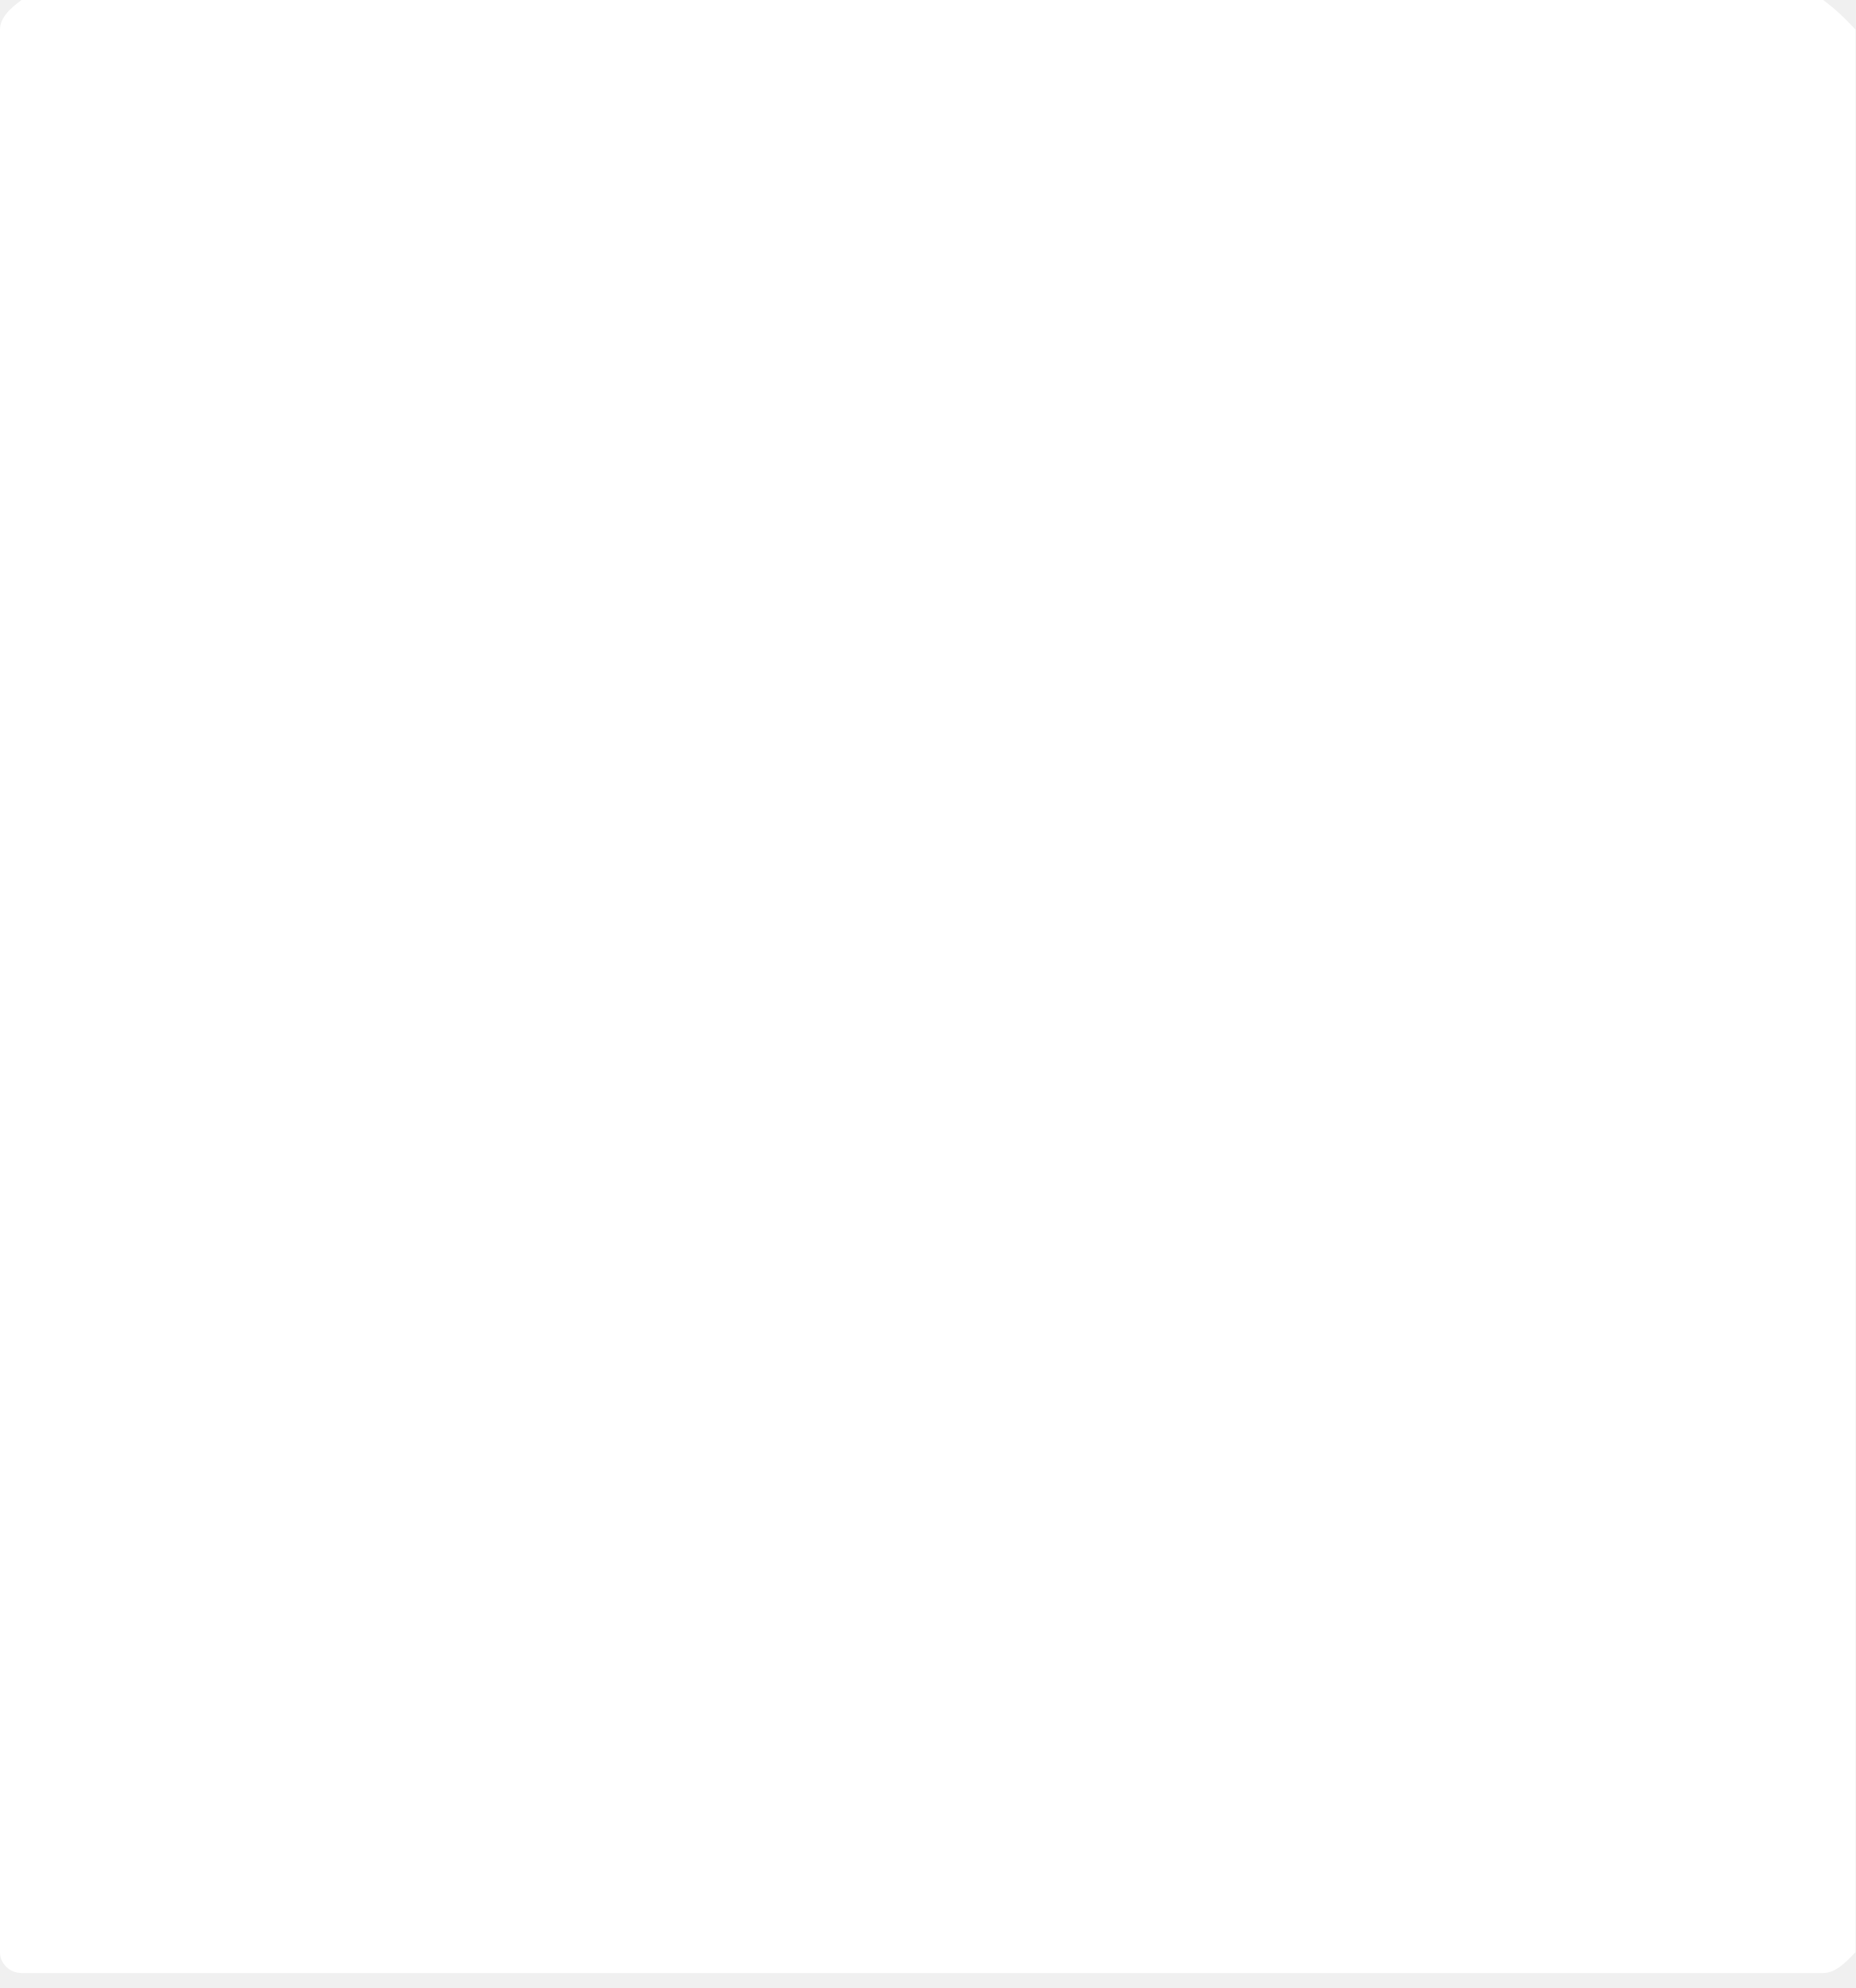
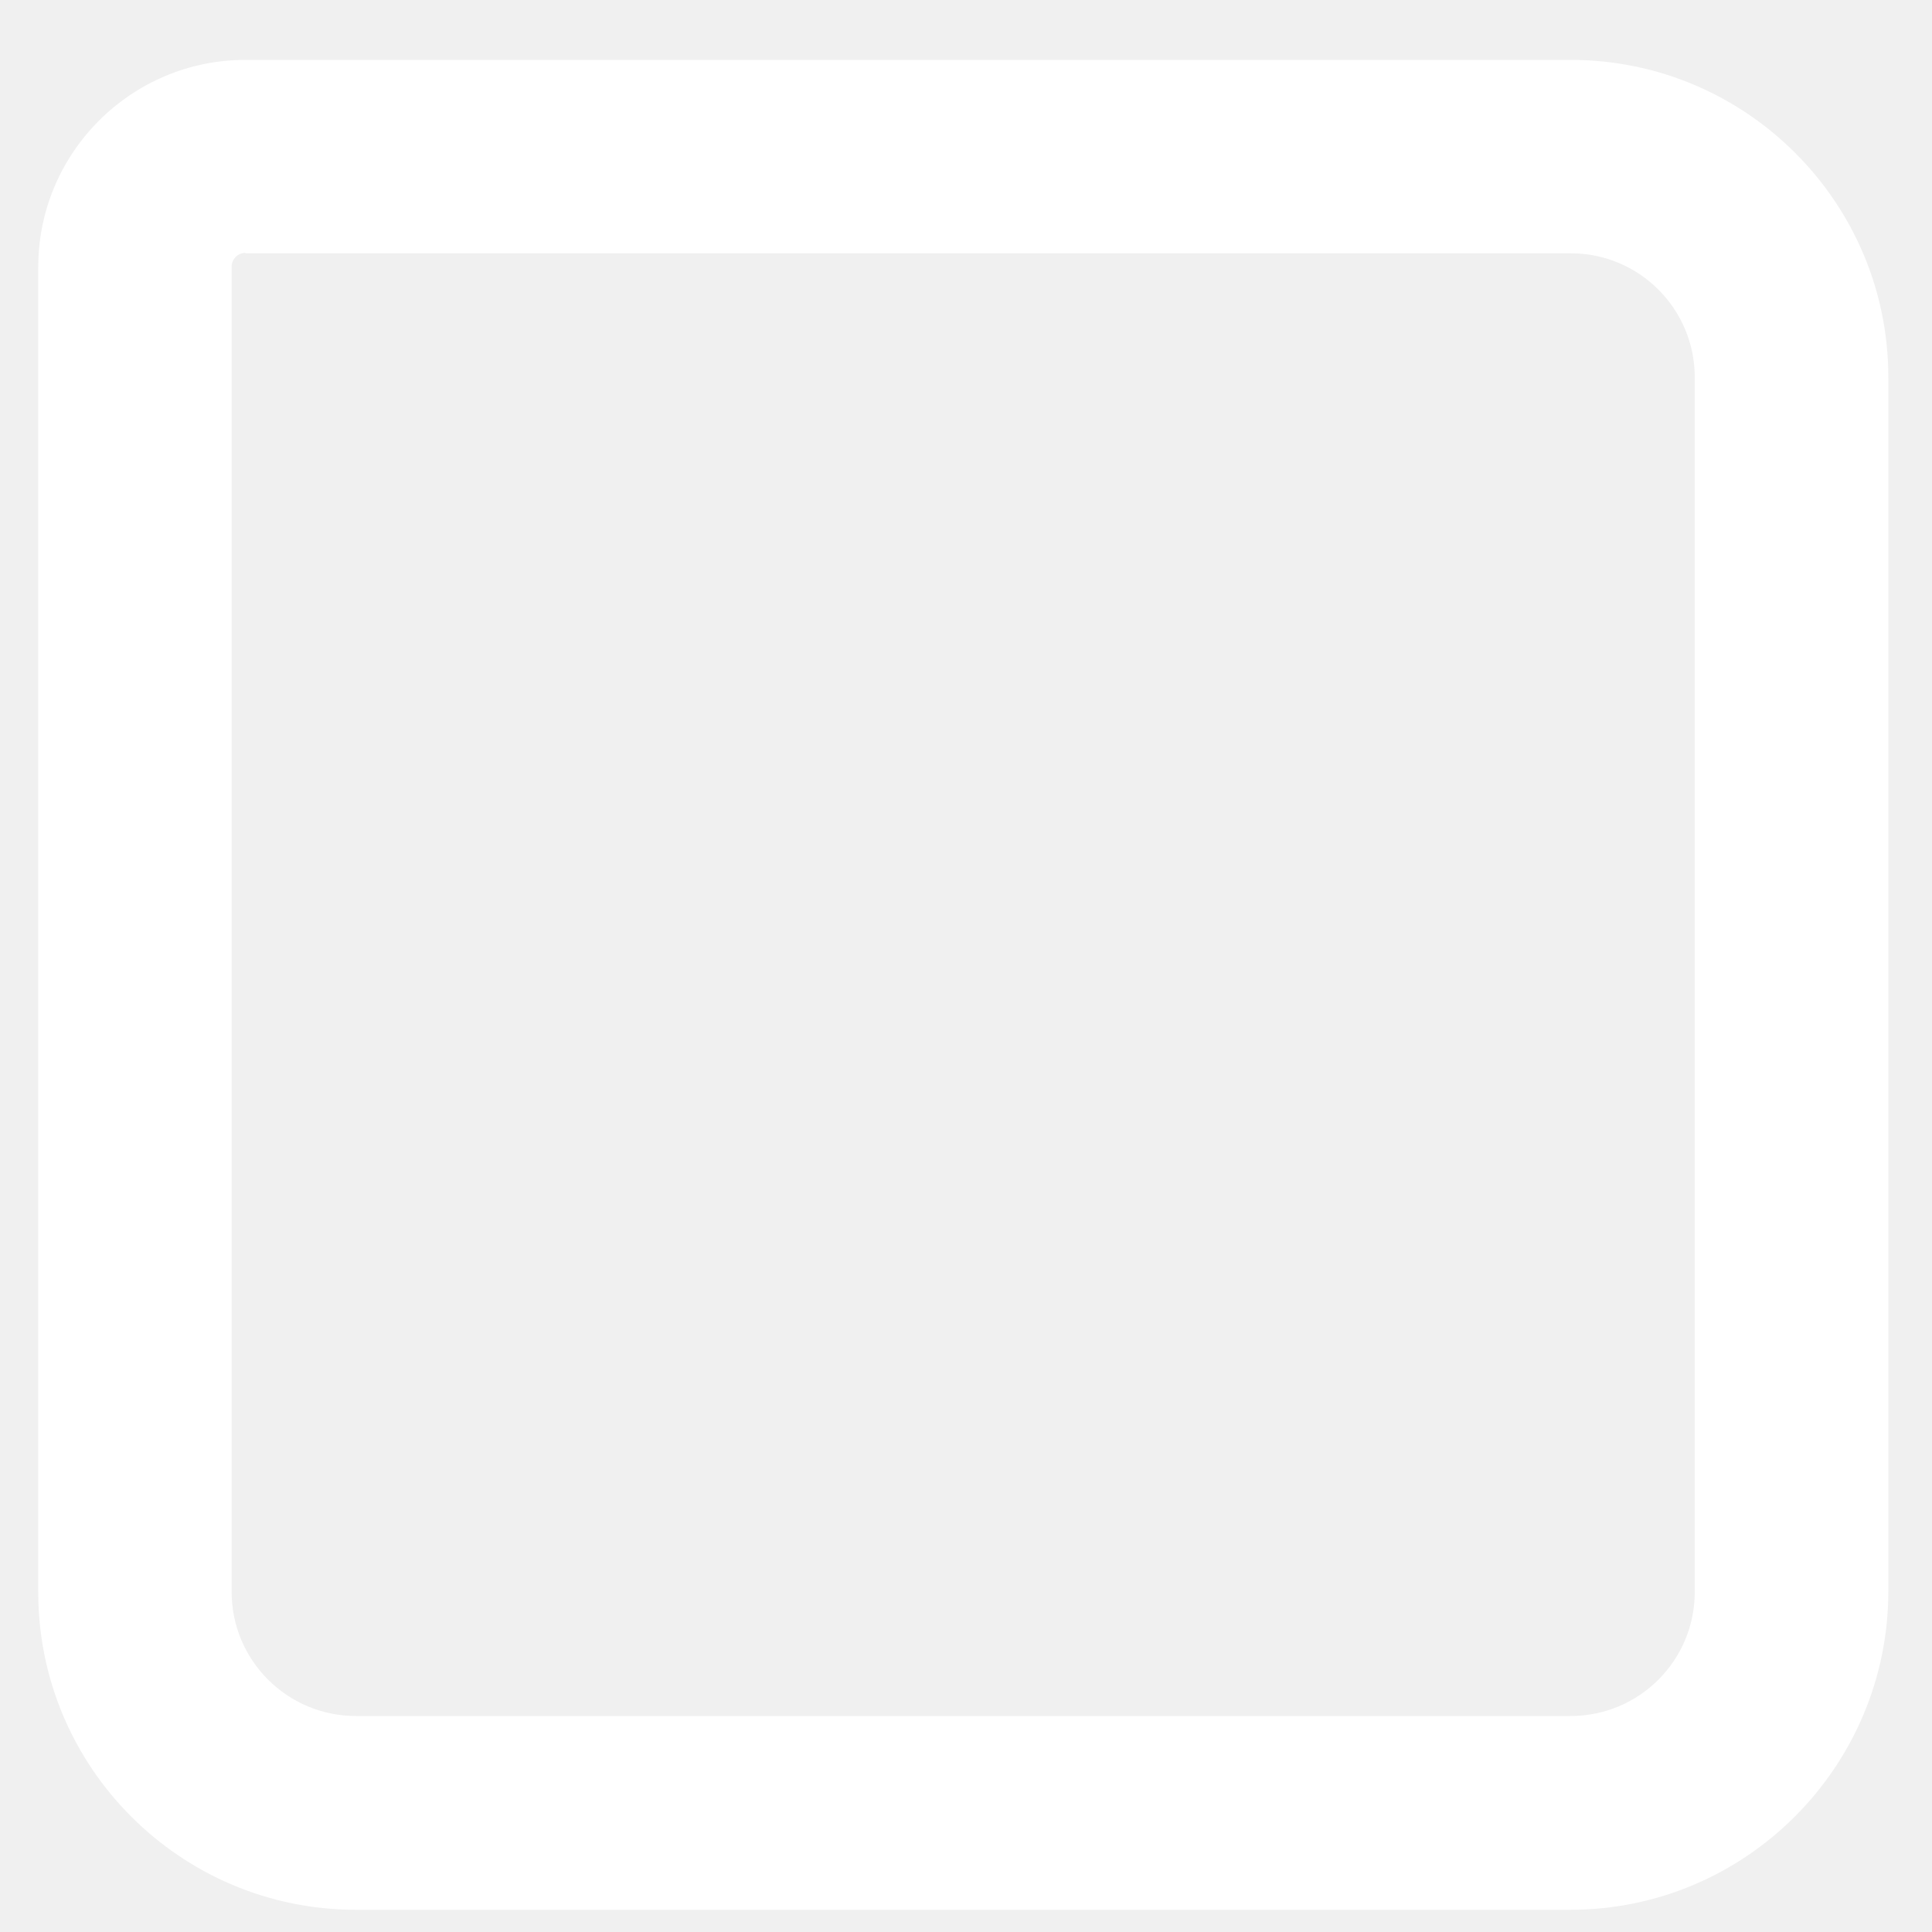
- <svg xmlns="http://www.w3.org/2000/svg" version="1.1" width="14px" height="15px">
-   <g transform="matrix(1 0 0 1 -818 -14 )">
-     <path d="M 14 14.73  C 13.919 14.816  13.845 14.887  13.756 14.887  L 0.163 14.887  C 0.073 14.887  0 14.816  0 14.73  L 0 0.223  C 0 0.136  0.073 0.065  0.163 0  L 13.756 0  C 13.845 0.065  13.919 0.136  14 0.223  L 14 14.73  Z " fill-rule="nonzero" fill="#ffffff" stroke="none" transform="matrix(1 0 0 1 818 14 )" />
+ <svg xmlns="http://www.w3.org/2000/svg" version="1.1" width="10px" height="10px">
+   <g transform="matrix(1 0 0 1 -783 -13 )">
+     <path d="M 9.774 8.242  C 9.771 9.146  9.035 9.885  8.128 9.885  L 1.842 9.885  C 0.935 9.885  0.198 9.148  0.198 8.242  L 0.198 1.382  C 0.198 0.791  0.679 0.31  1.27 0.31  L 8.13 0.31  C 9.037 0.31  9.774 1.047  9.774 1.953  L 9.774 8.242  Z M 1.27 1.311  L 1.27 1.309  C 1.231 1.309  1.199 1.341  1.199 1.38  L 1.199 8.24  C 1.199 8.594  1.487 8.882  1.842 8.882  L 8.13 8.882  C 8.485 8.882  8.772 8.594  8.772 8.24  L 8.772 1.953  C 8.772 1.599  8.485 1.311  8.13 1.311  L 1.27 1.311  Z " fill-rule="nonzero" fill="#ffffff" stroke="none" transform="matrix(1 0 0 1 783 13 )" />
  </g>
</svg>
